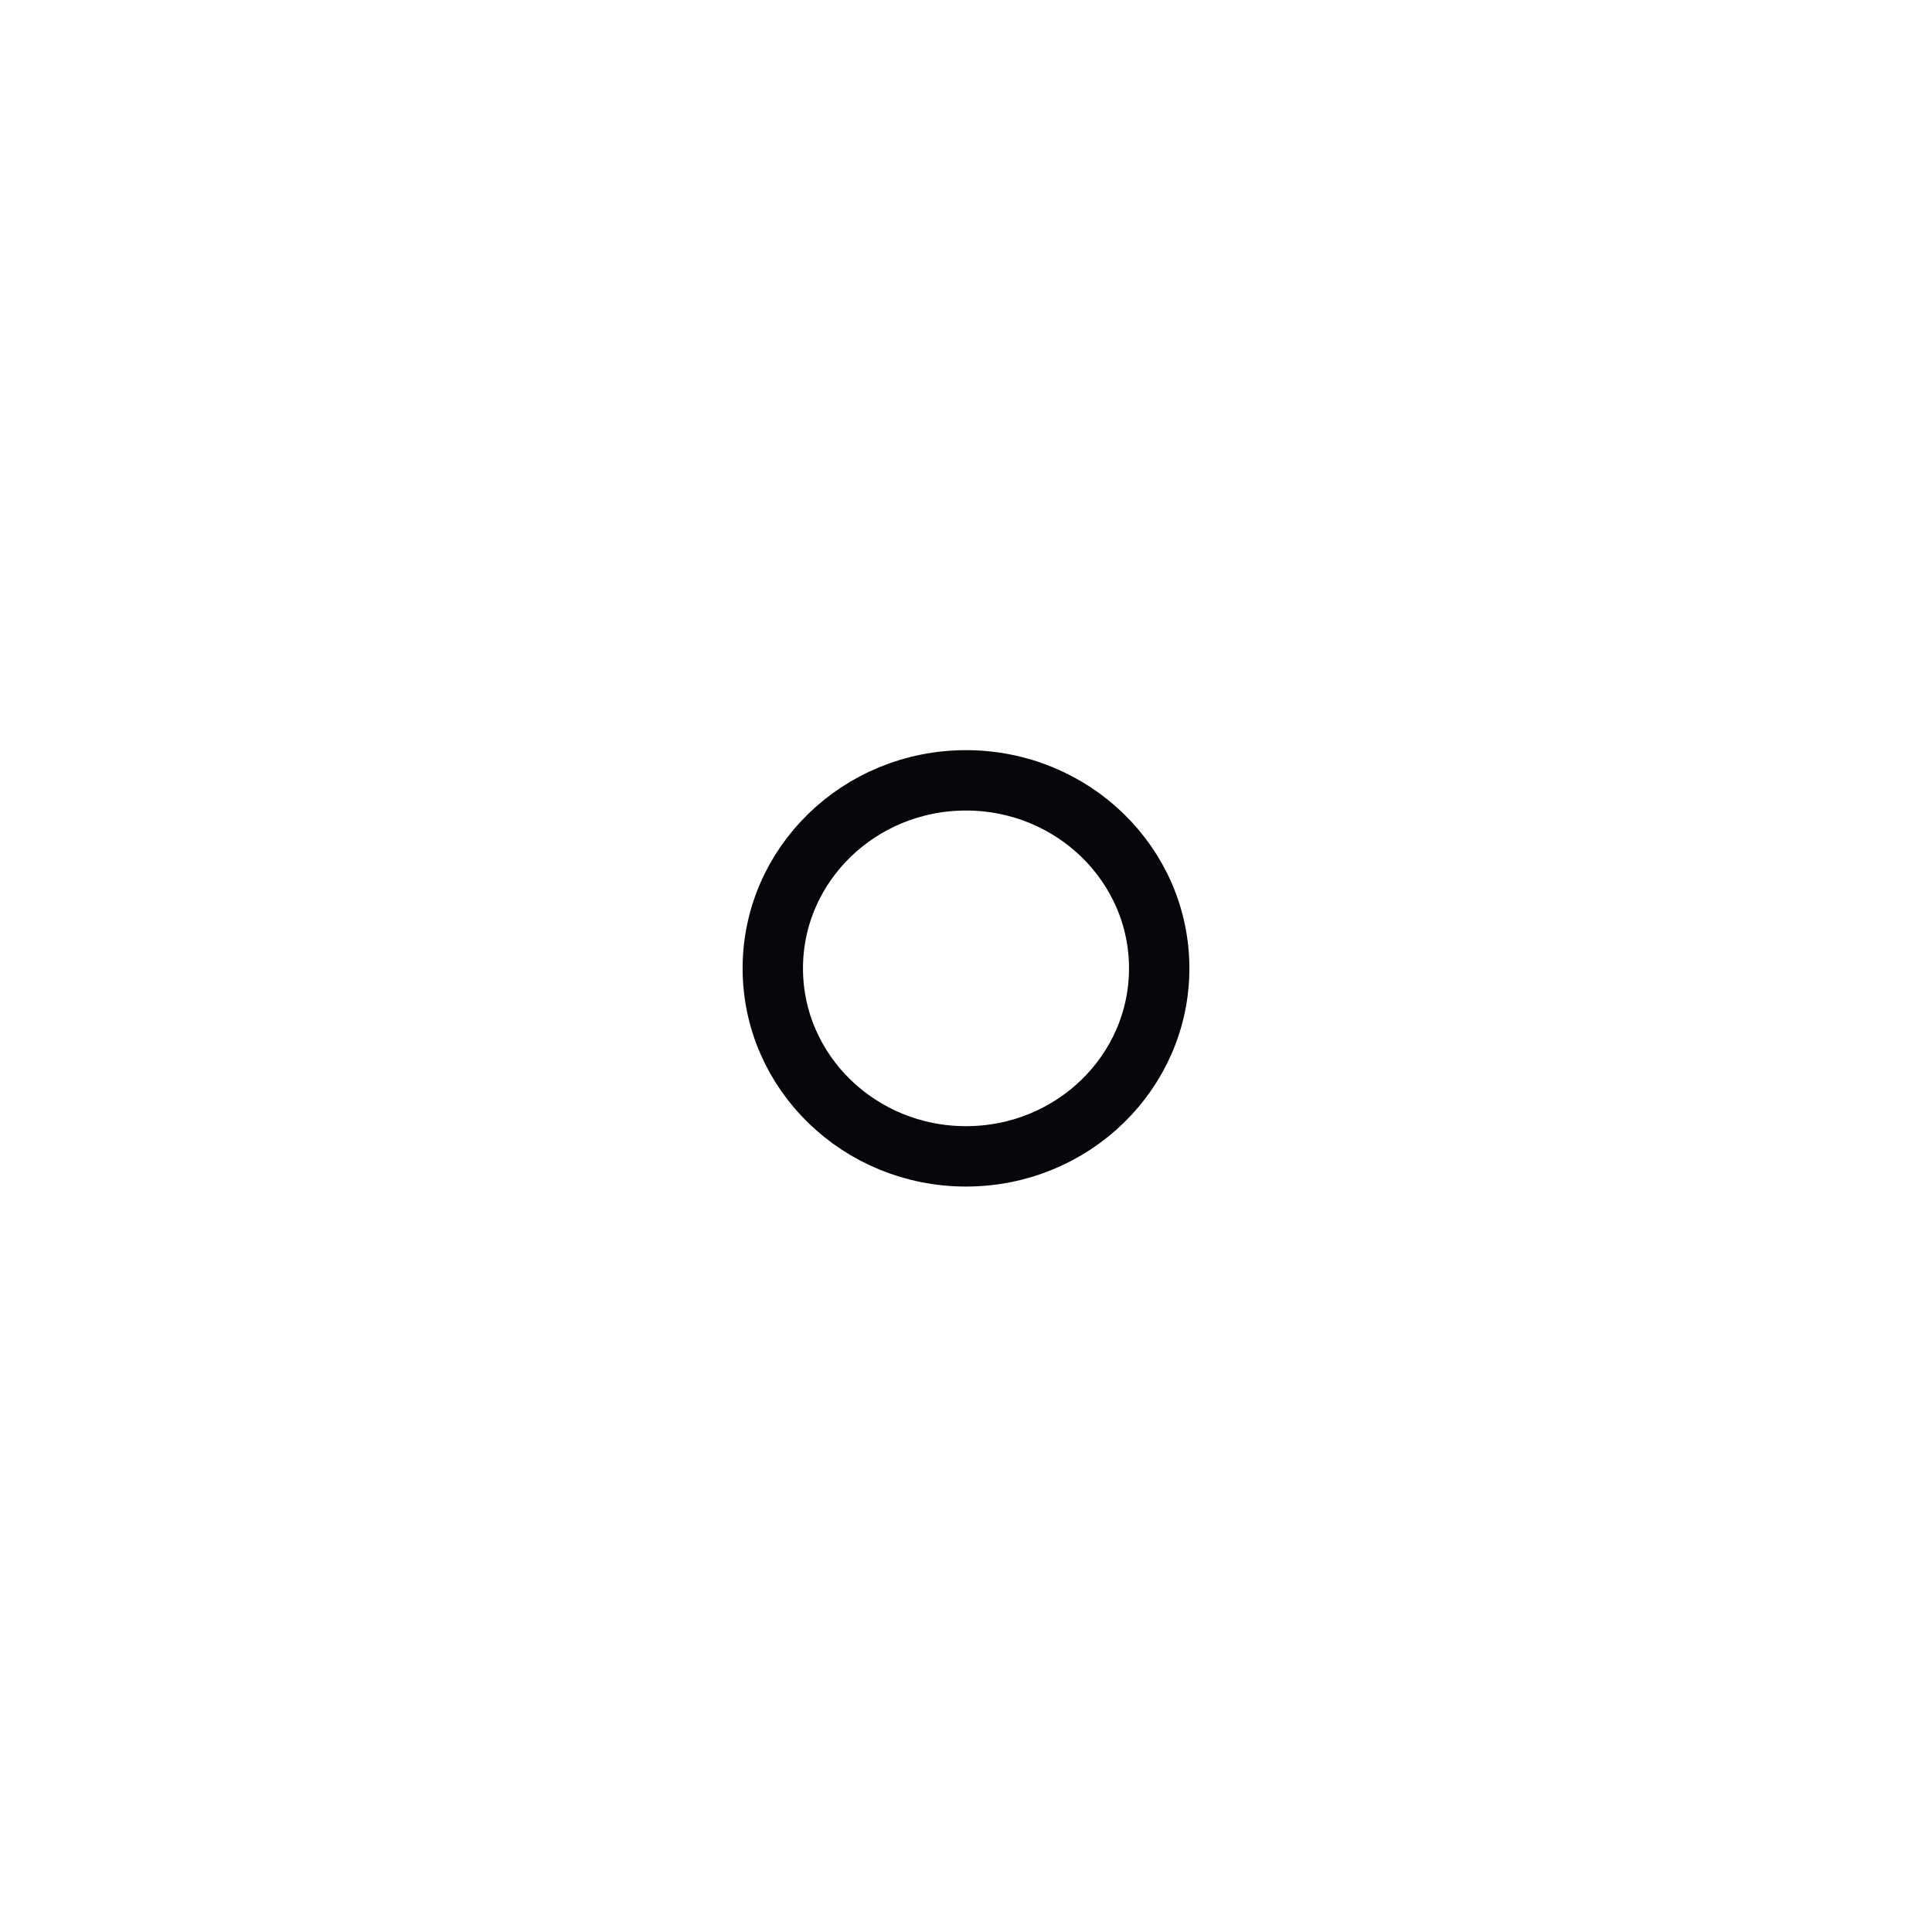
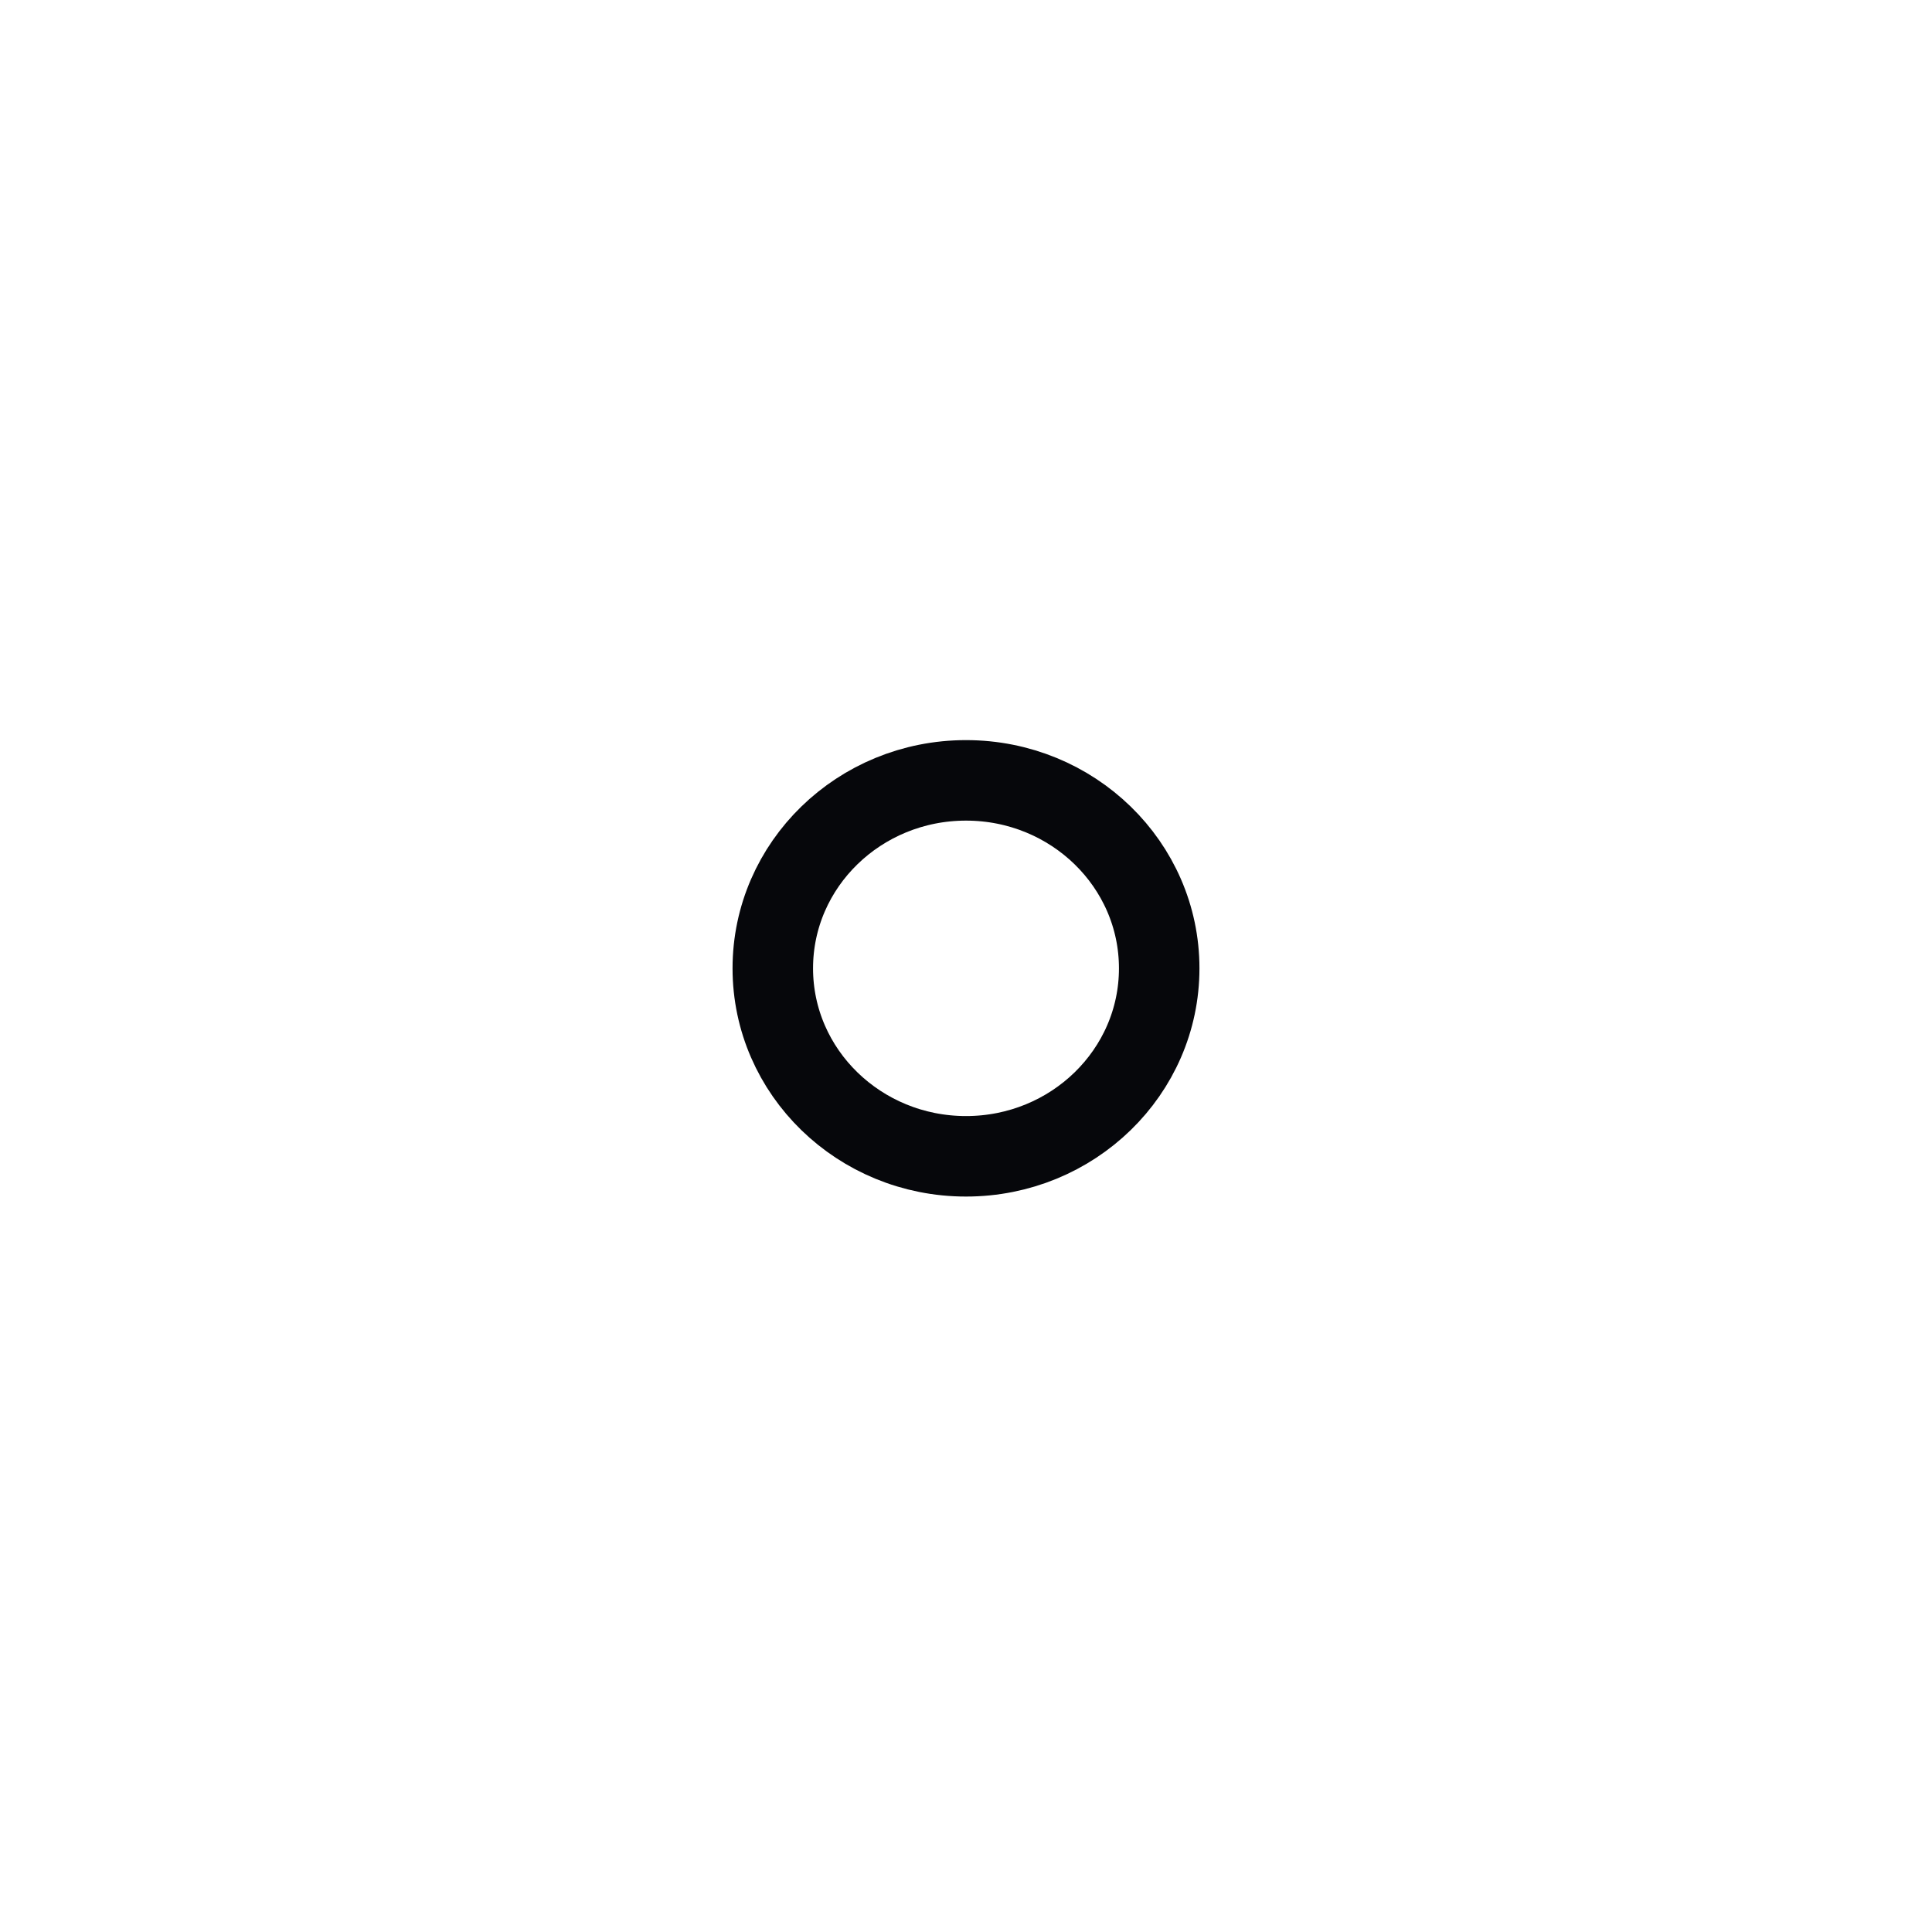
- <svg xmlns="http://www.w3.org/2000/svg" width="32" height="32" viewBox="0 0 32 32" fill="none">
-   <path d="M19.2 16.039C19.2 17.759 17.767 19.153 16 19.153C14.233 19.153 12.8 17.759 12.8 16.039C12.8 14.319 14.233 12.925 16 12.925C17.767 12.925 19.2 14.319 19.2 16.039Z" stroke="#06070B" />
+ <svg xmlns="http://www.w3.org/2000/svg" width="24" height="24" viewBox="0 0 24 24" fill="none">
+   <path d="M14.4 12.029C14.4 13.319 13.326 14.364 12 14.364C10.675 14.364 9.6 13.319 9.6 12.029C9.6 10.739 10.675 9.694 12 9.694C13.326 9.694 14.4 10.739 14.4 12.029Z" stroke="#06070B" />
</svg>
